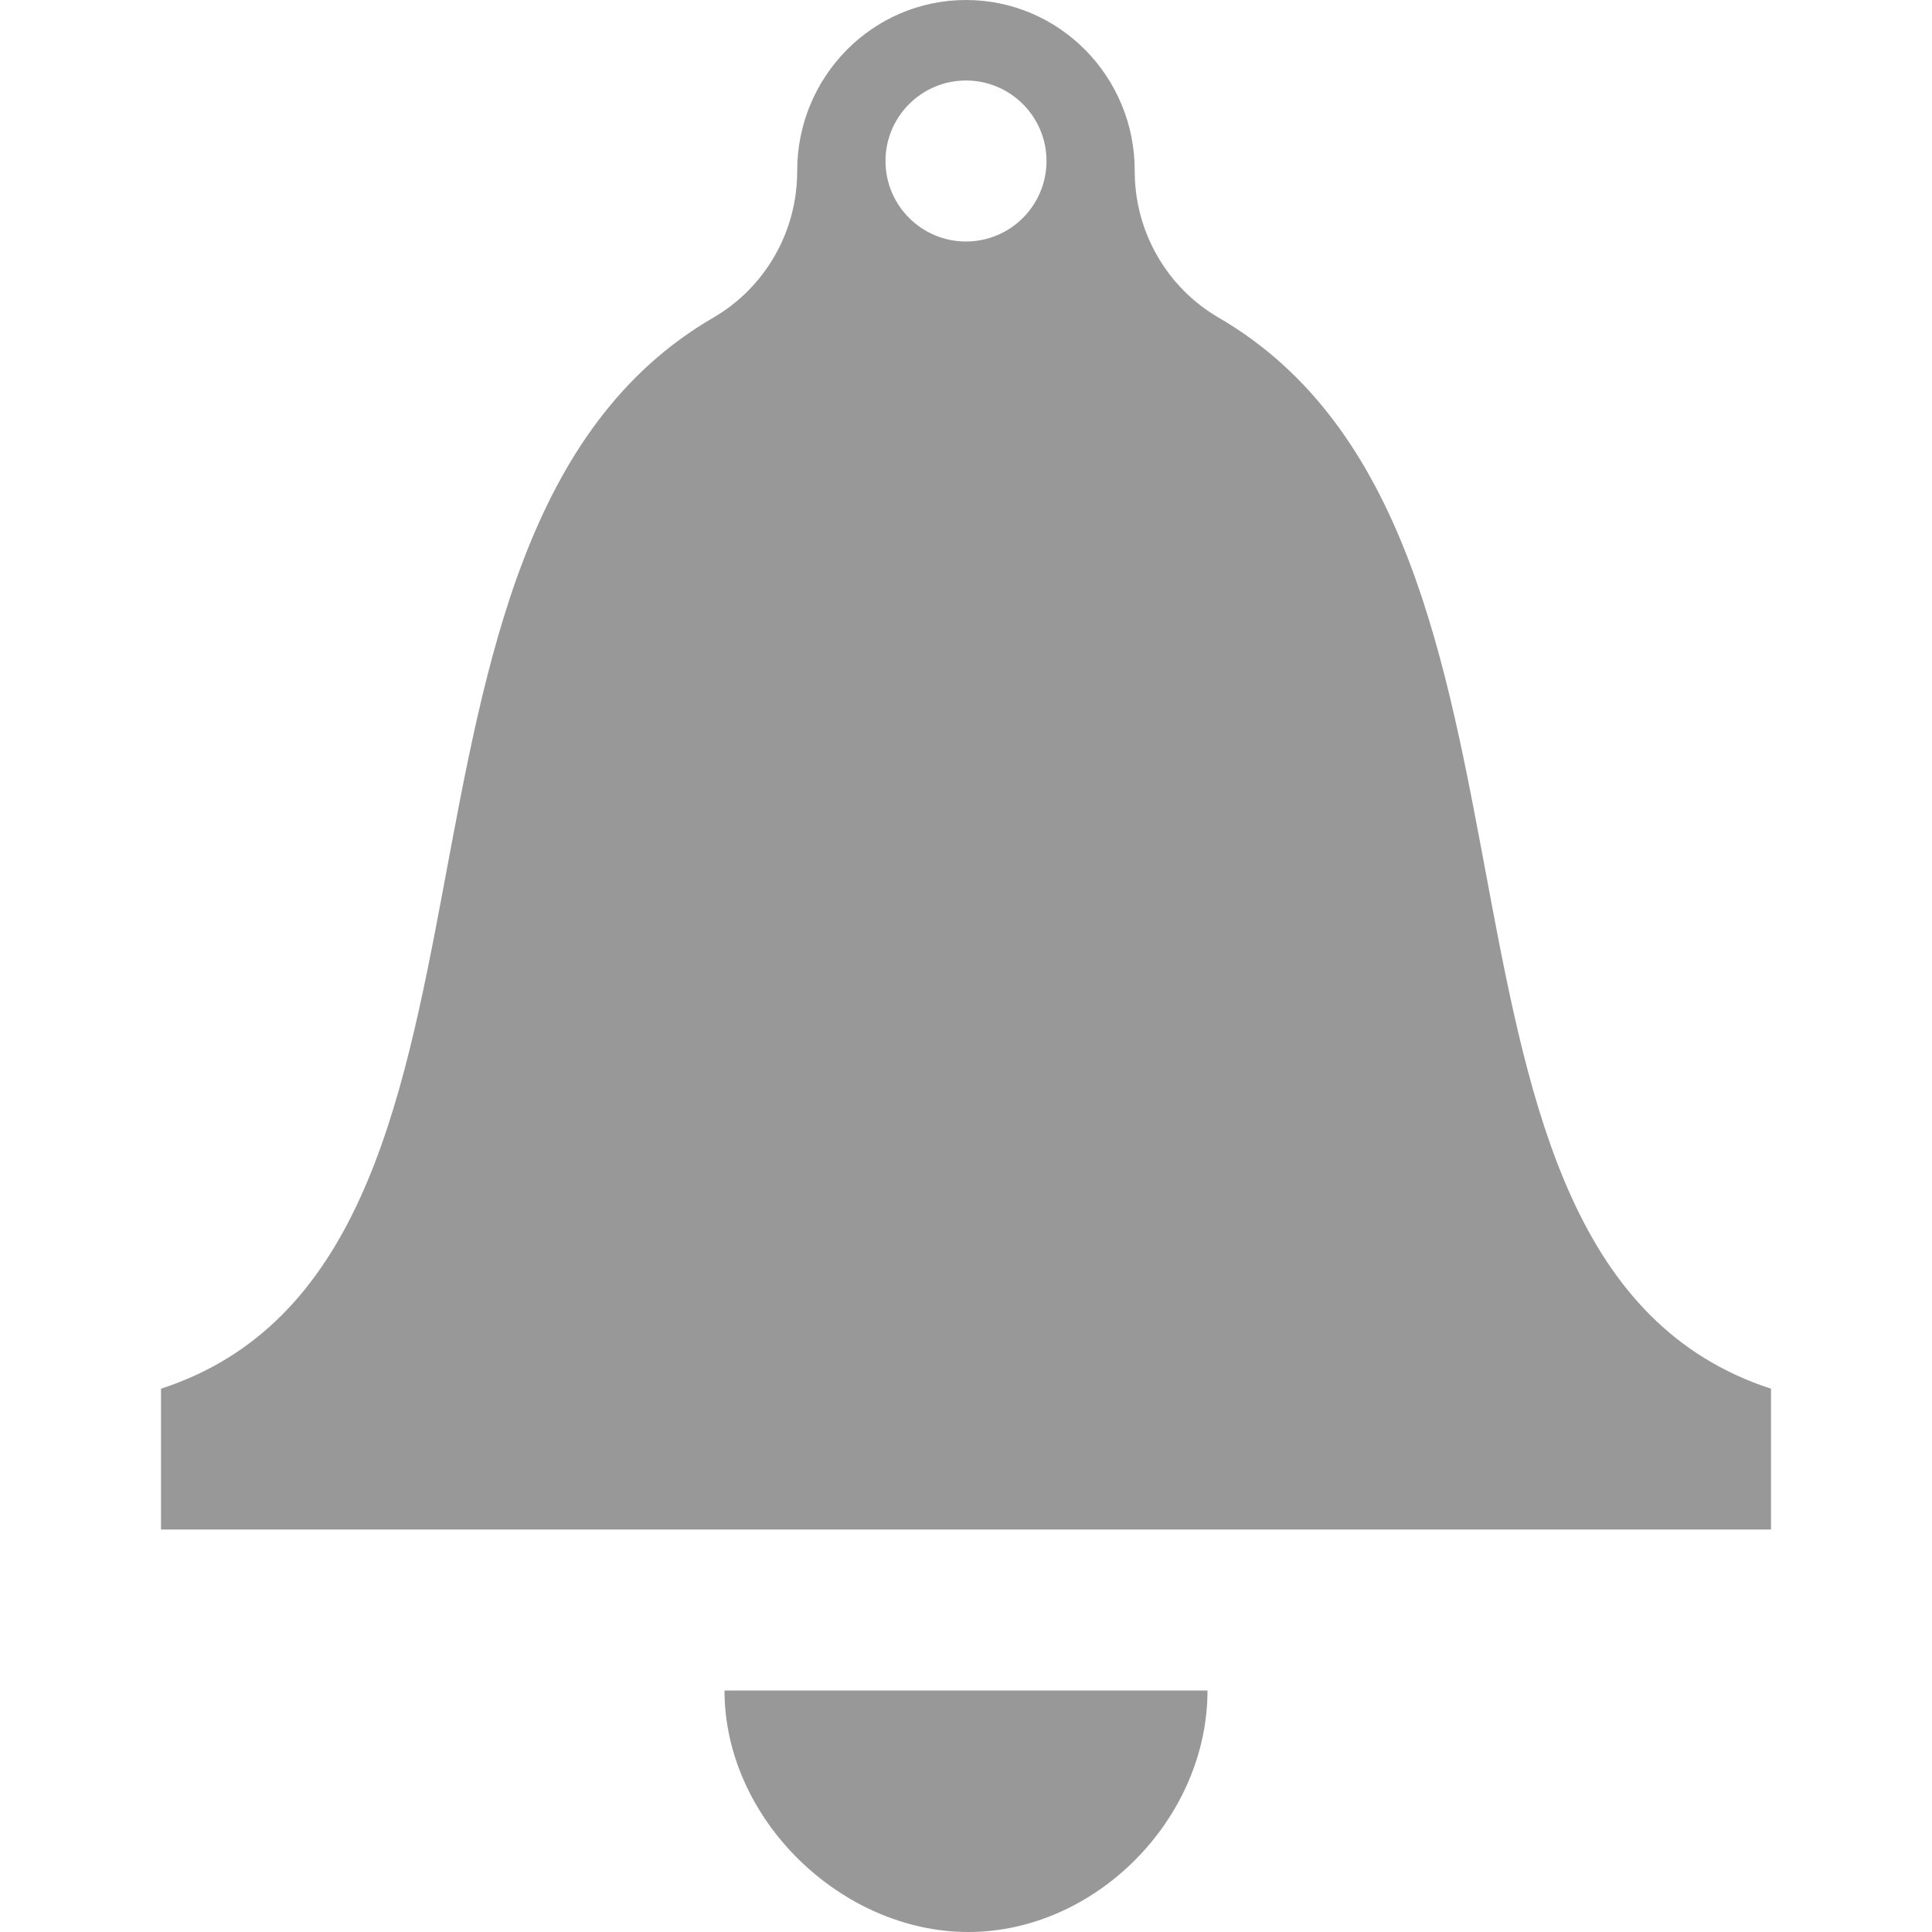
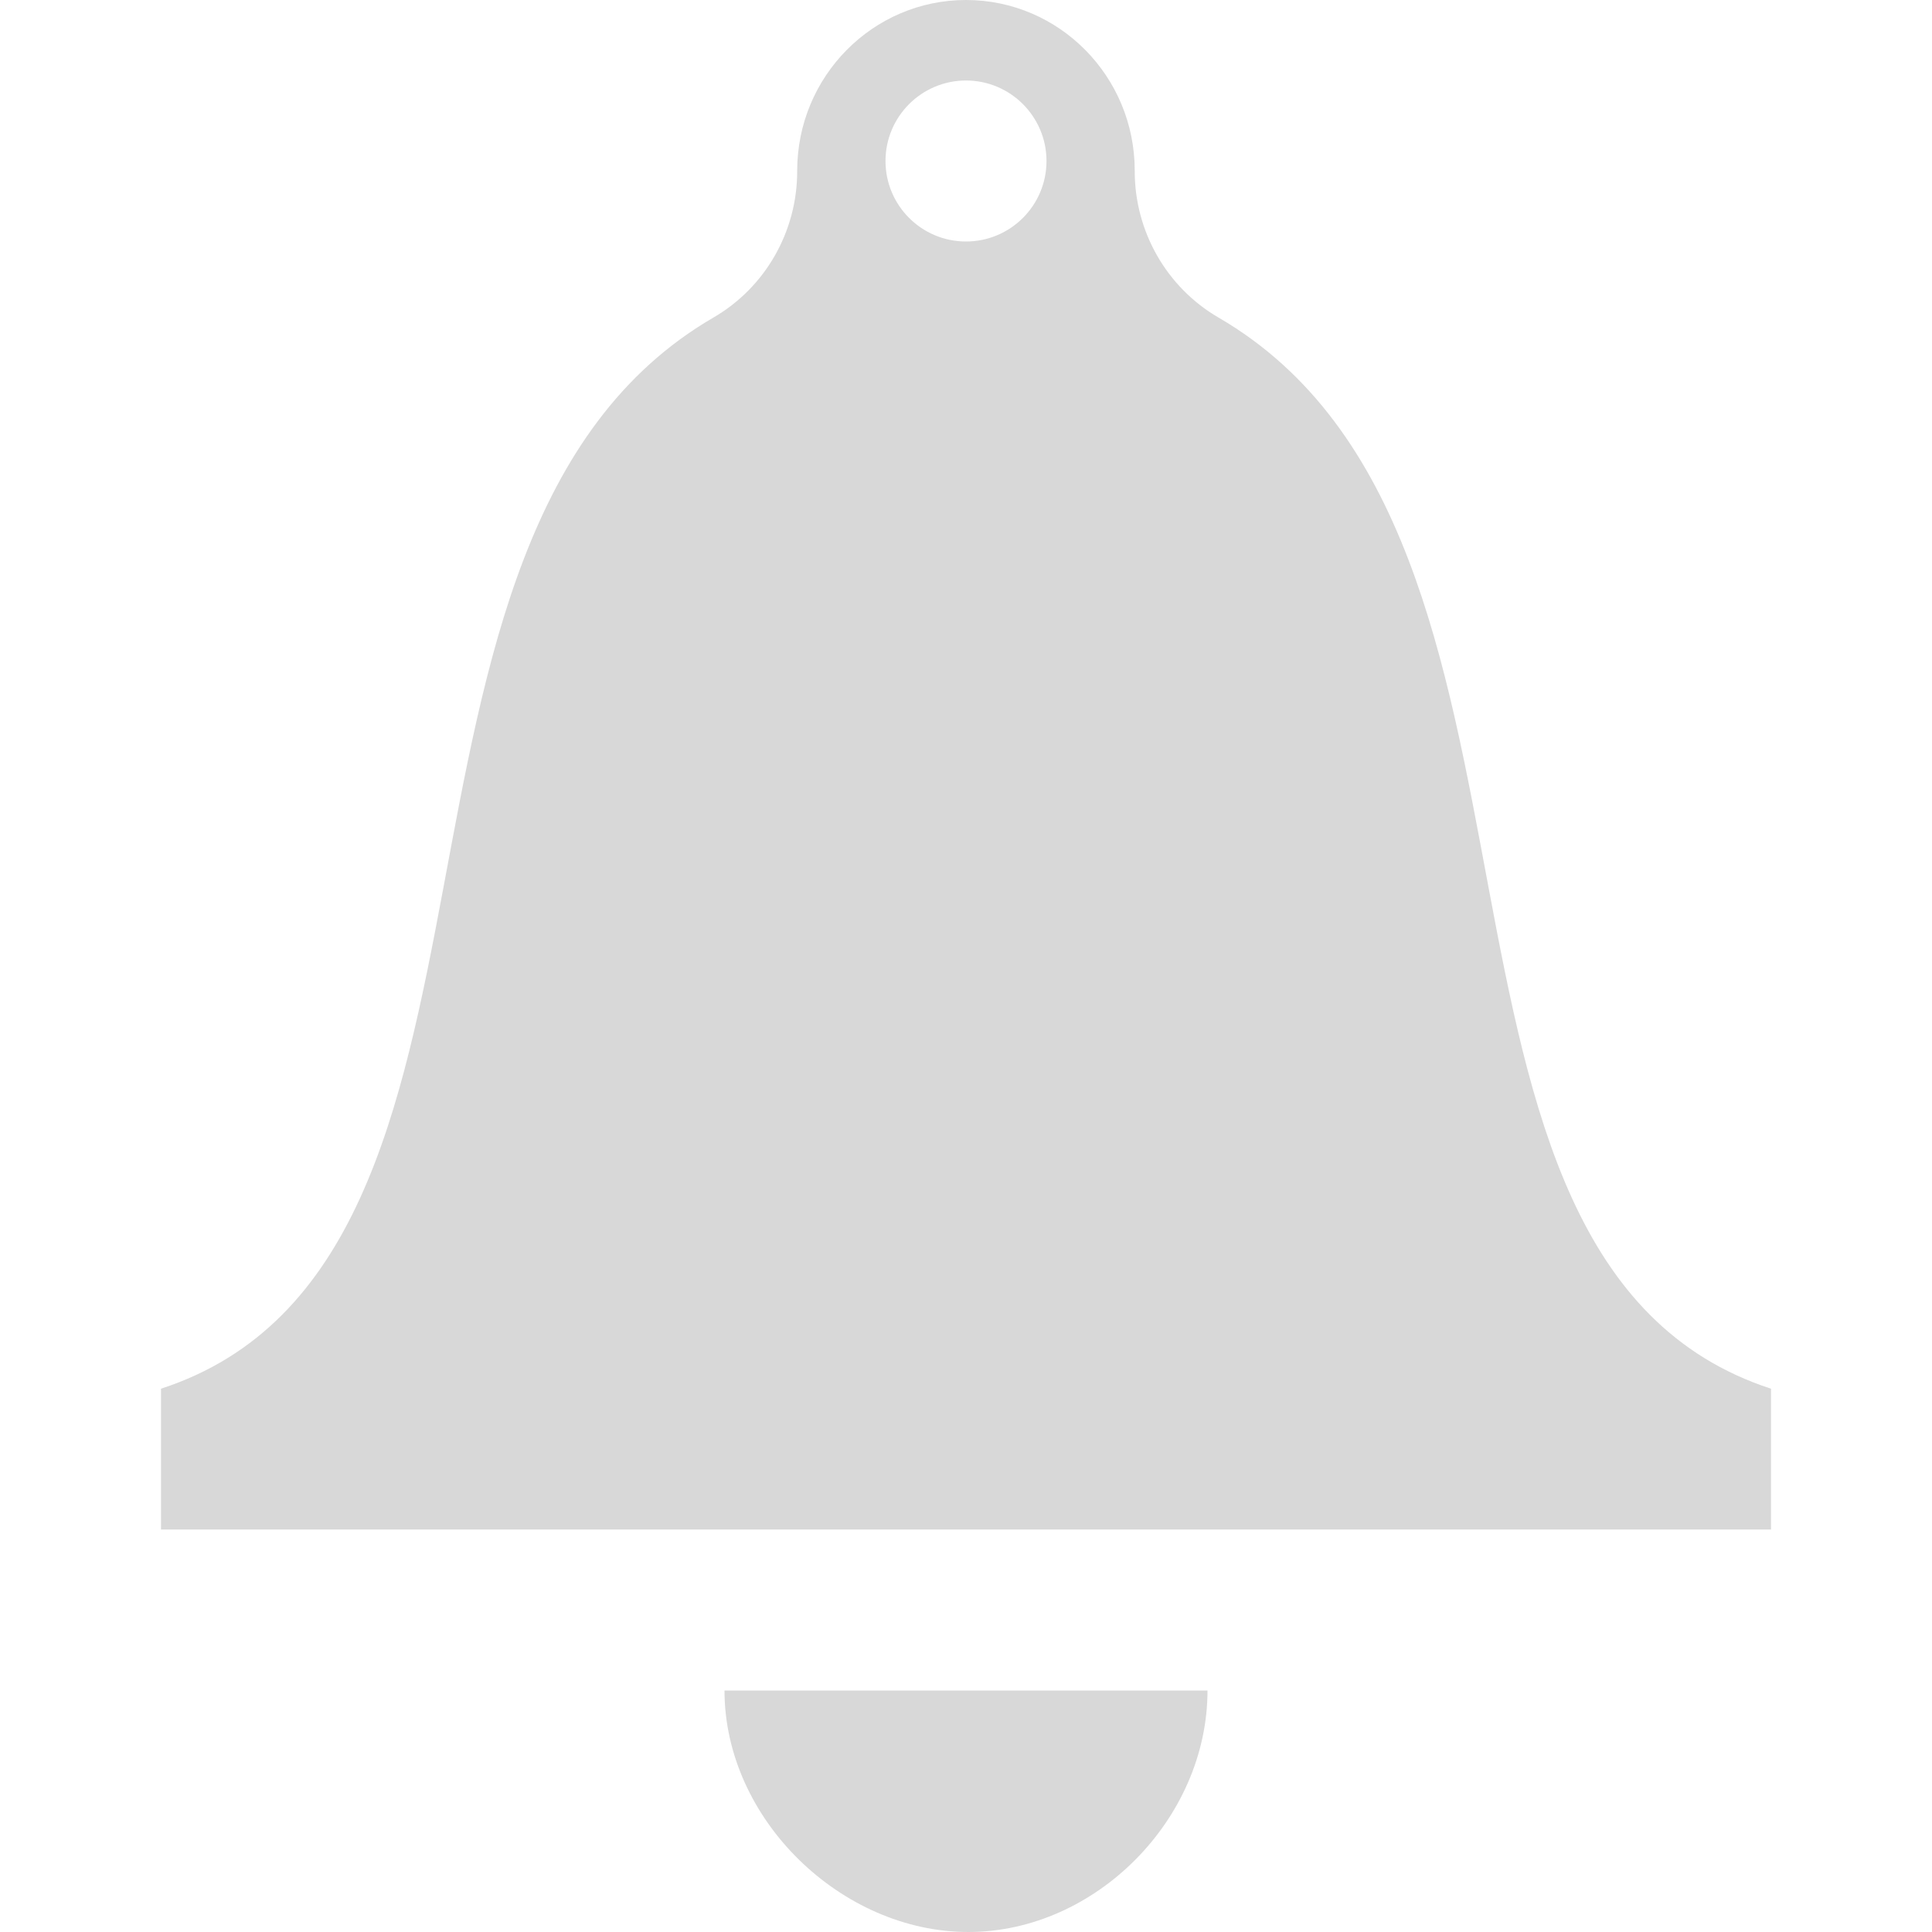
- <svg xmlns="http://www.w3.org/2000/svg" fill="#989898" width="24" height="24" viewBox="0 0 24 24">
+ <svg xmlns="http://www.w3.org/2000/svg" fill="#D8D8D8" width="24" height="24" viewBox="0 0 24 24">
  <path d="M15.137 3.945c-.644-.374-1.042-1.07-1.041-1.82v-.003c.001-1.172-.938-2.122-2.096-2.122s-2.097.95-2.097 2.122v.003c.001.751-.396 1.446-1.041 1.82-4.667 2.712-1.985 11.715-6.862 13.306v1.749h20v-1.749c-4.877-1.591-2.195-10.594-6.863-13.306zm-3.137-2.945c.552 0 1 .449 1 1 0 .552-.448 1-1 1s-1-.448-1-1c0-.551.448-1 1-1zm3 20c0 1.598-1.392 3-2.971 3s-3.029-1.402-3.029-3h6z" />
</svg>
